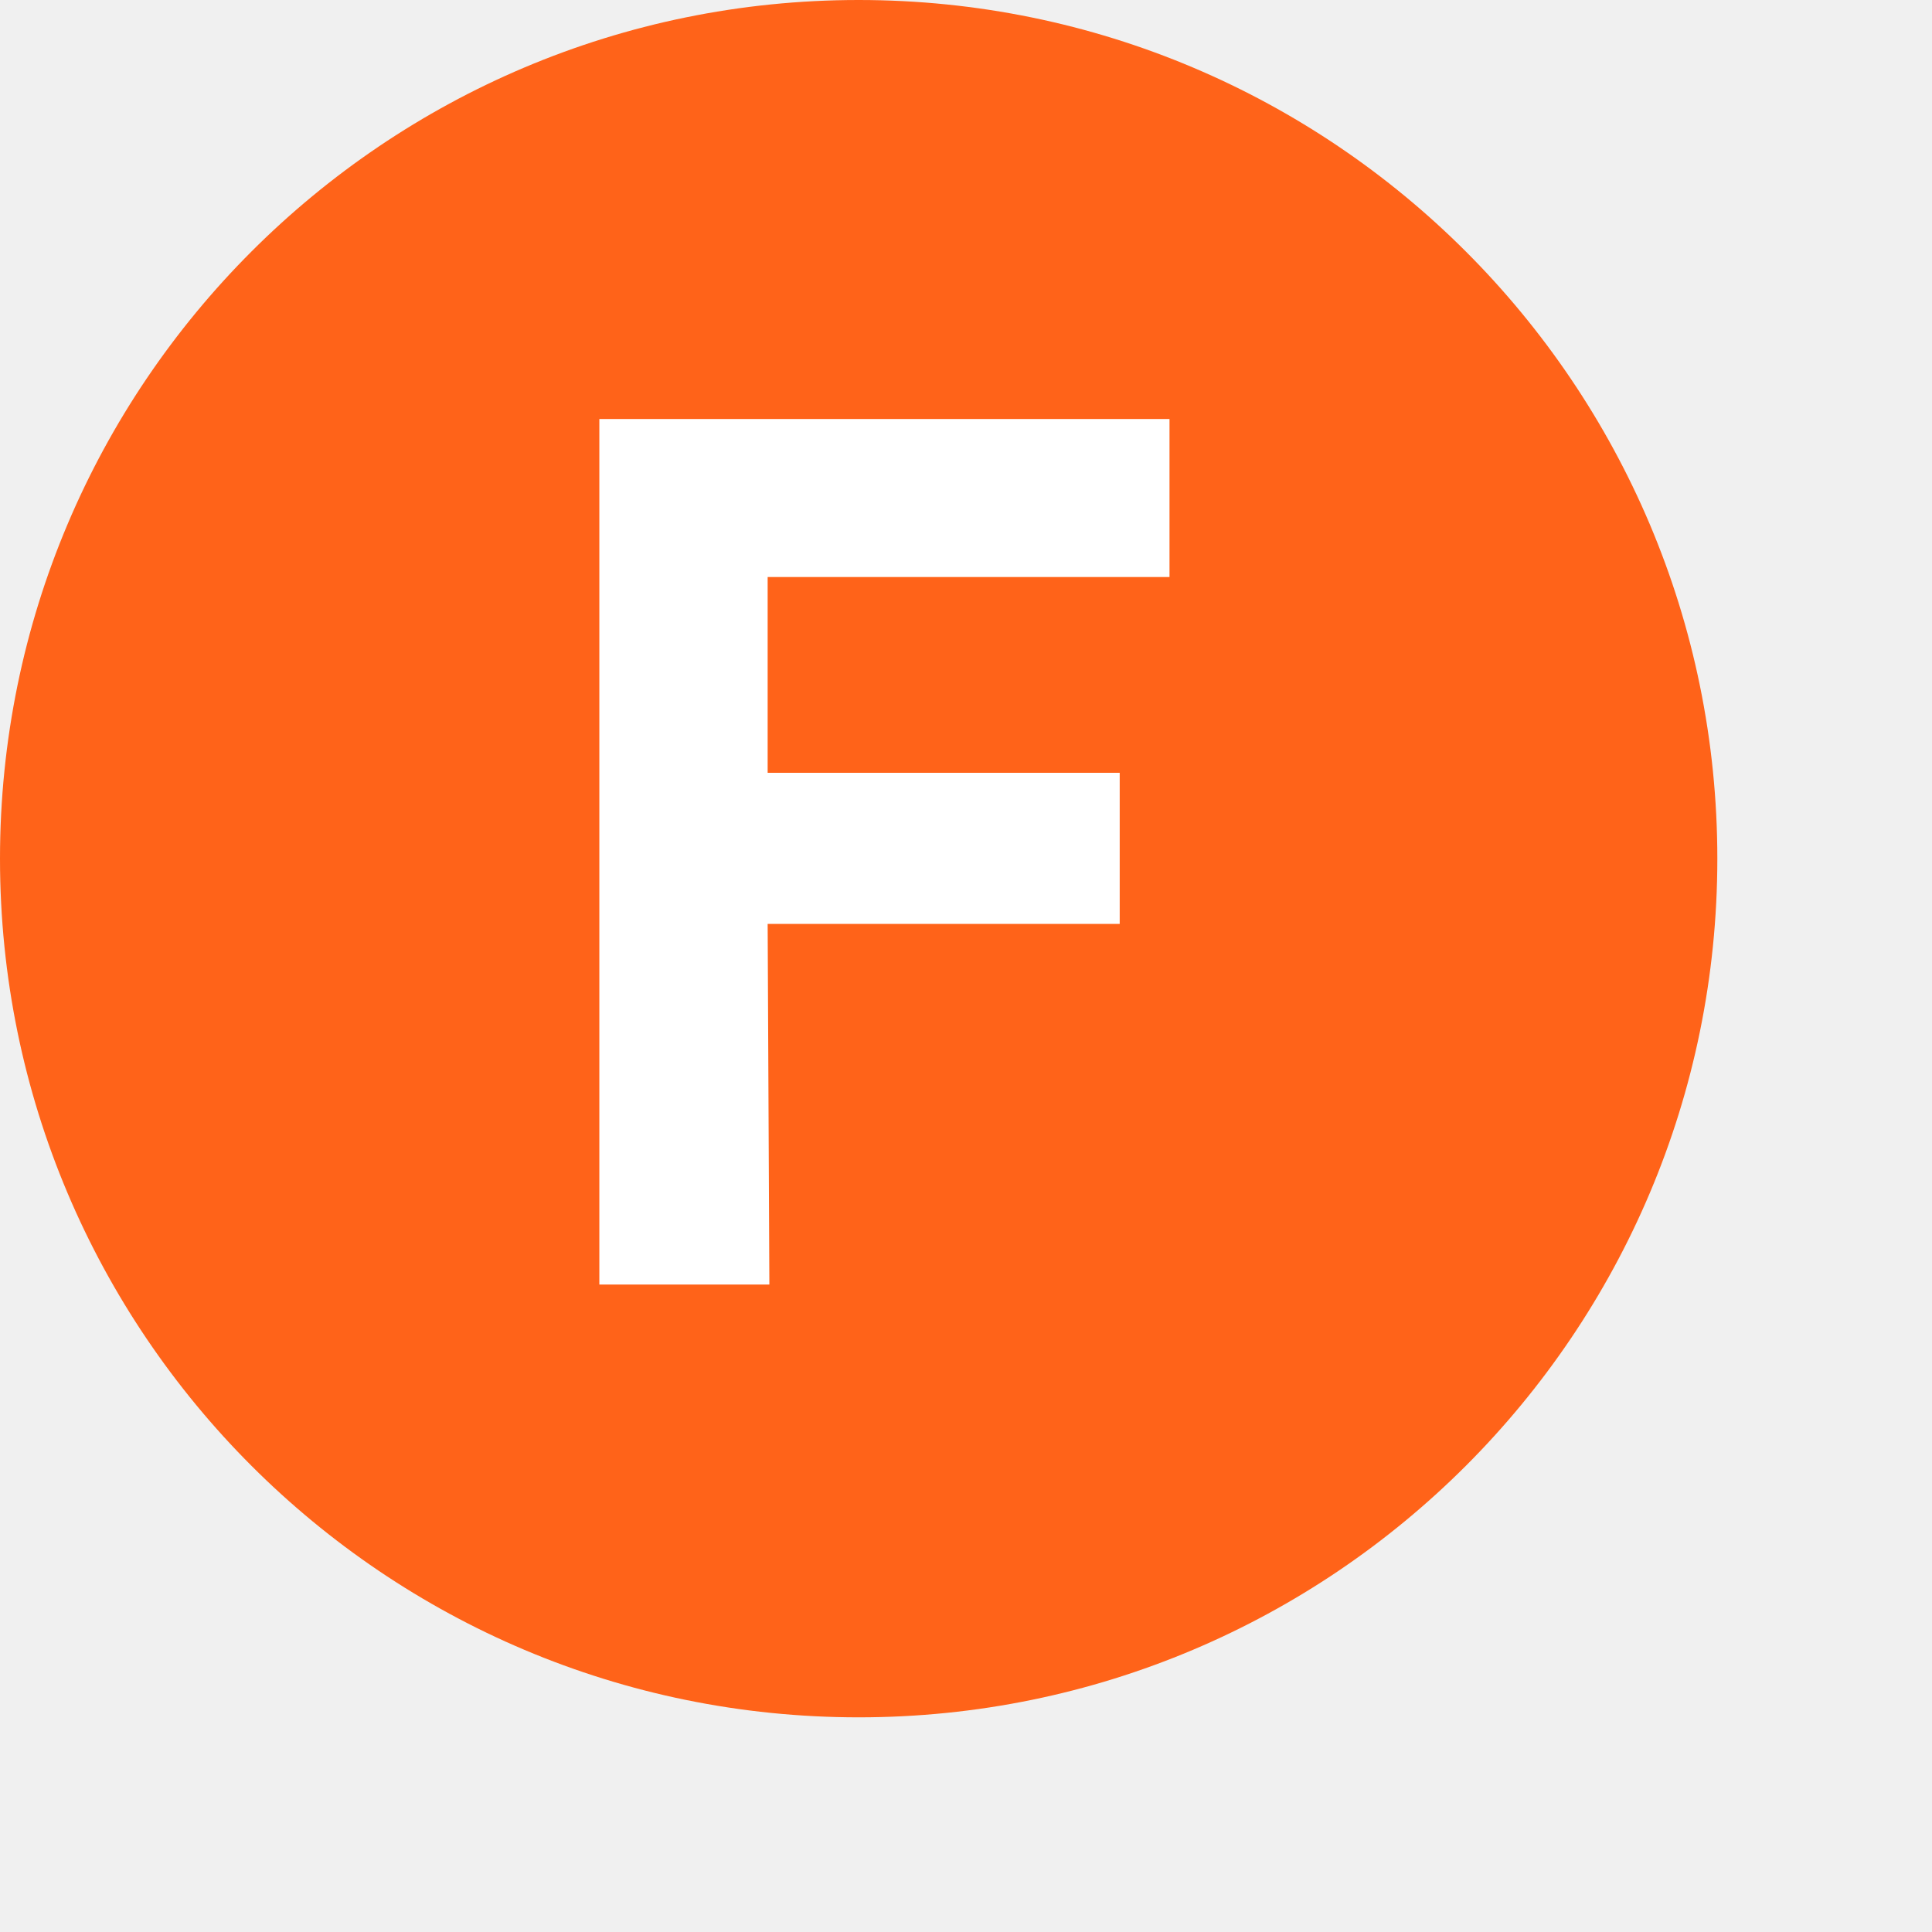
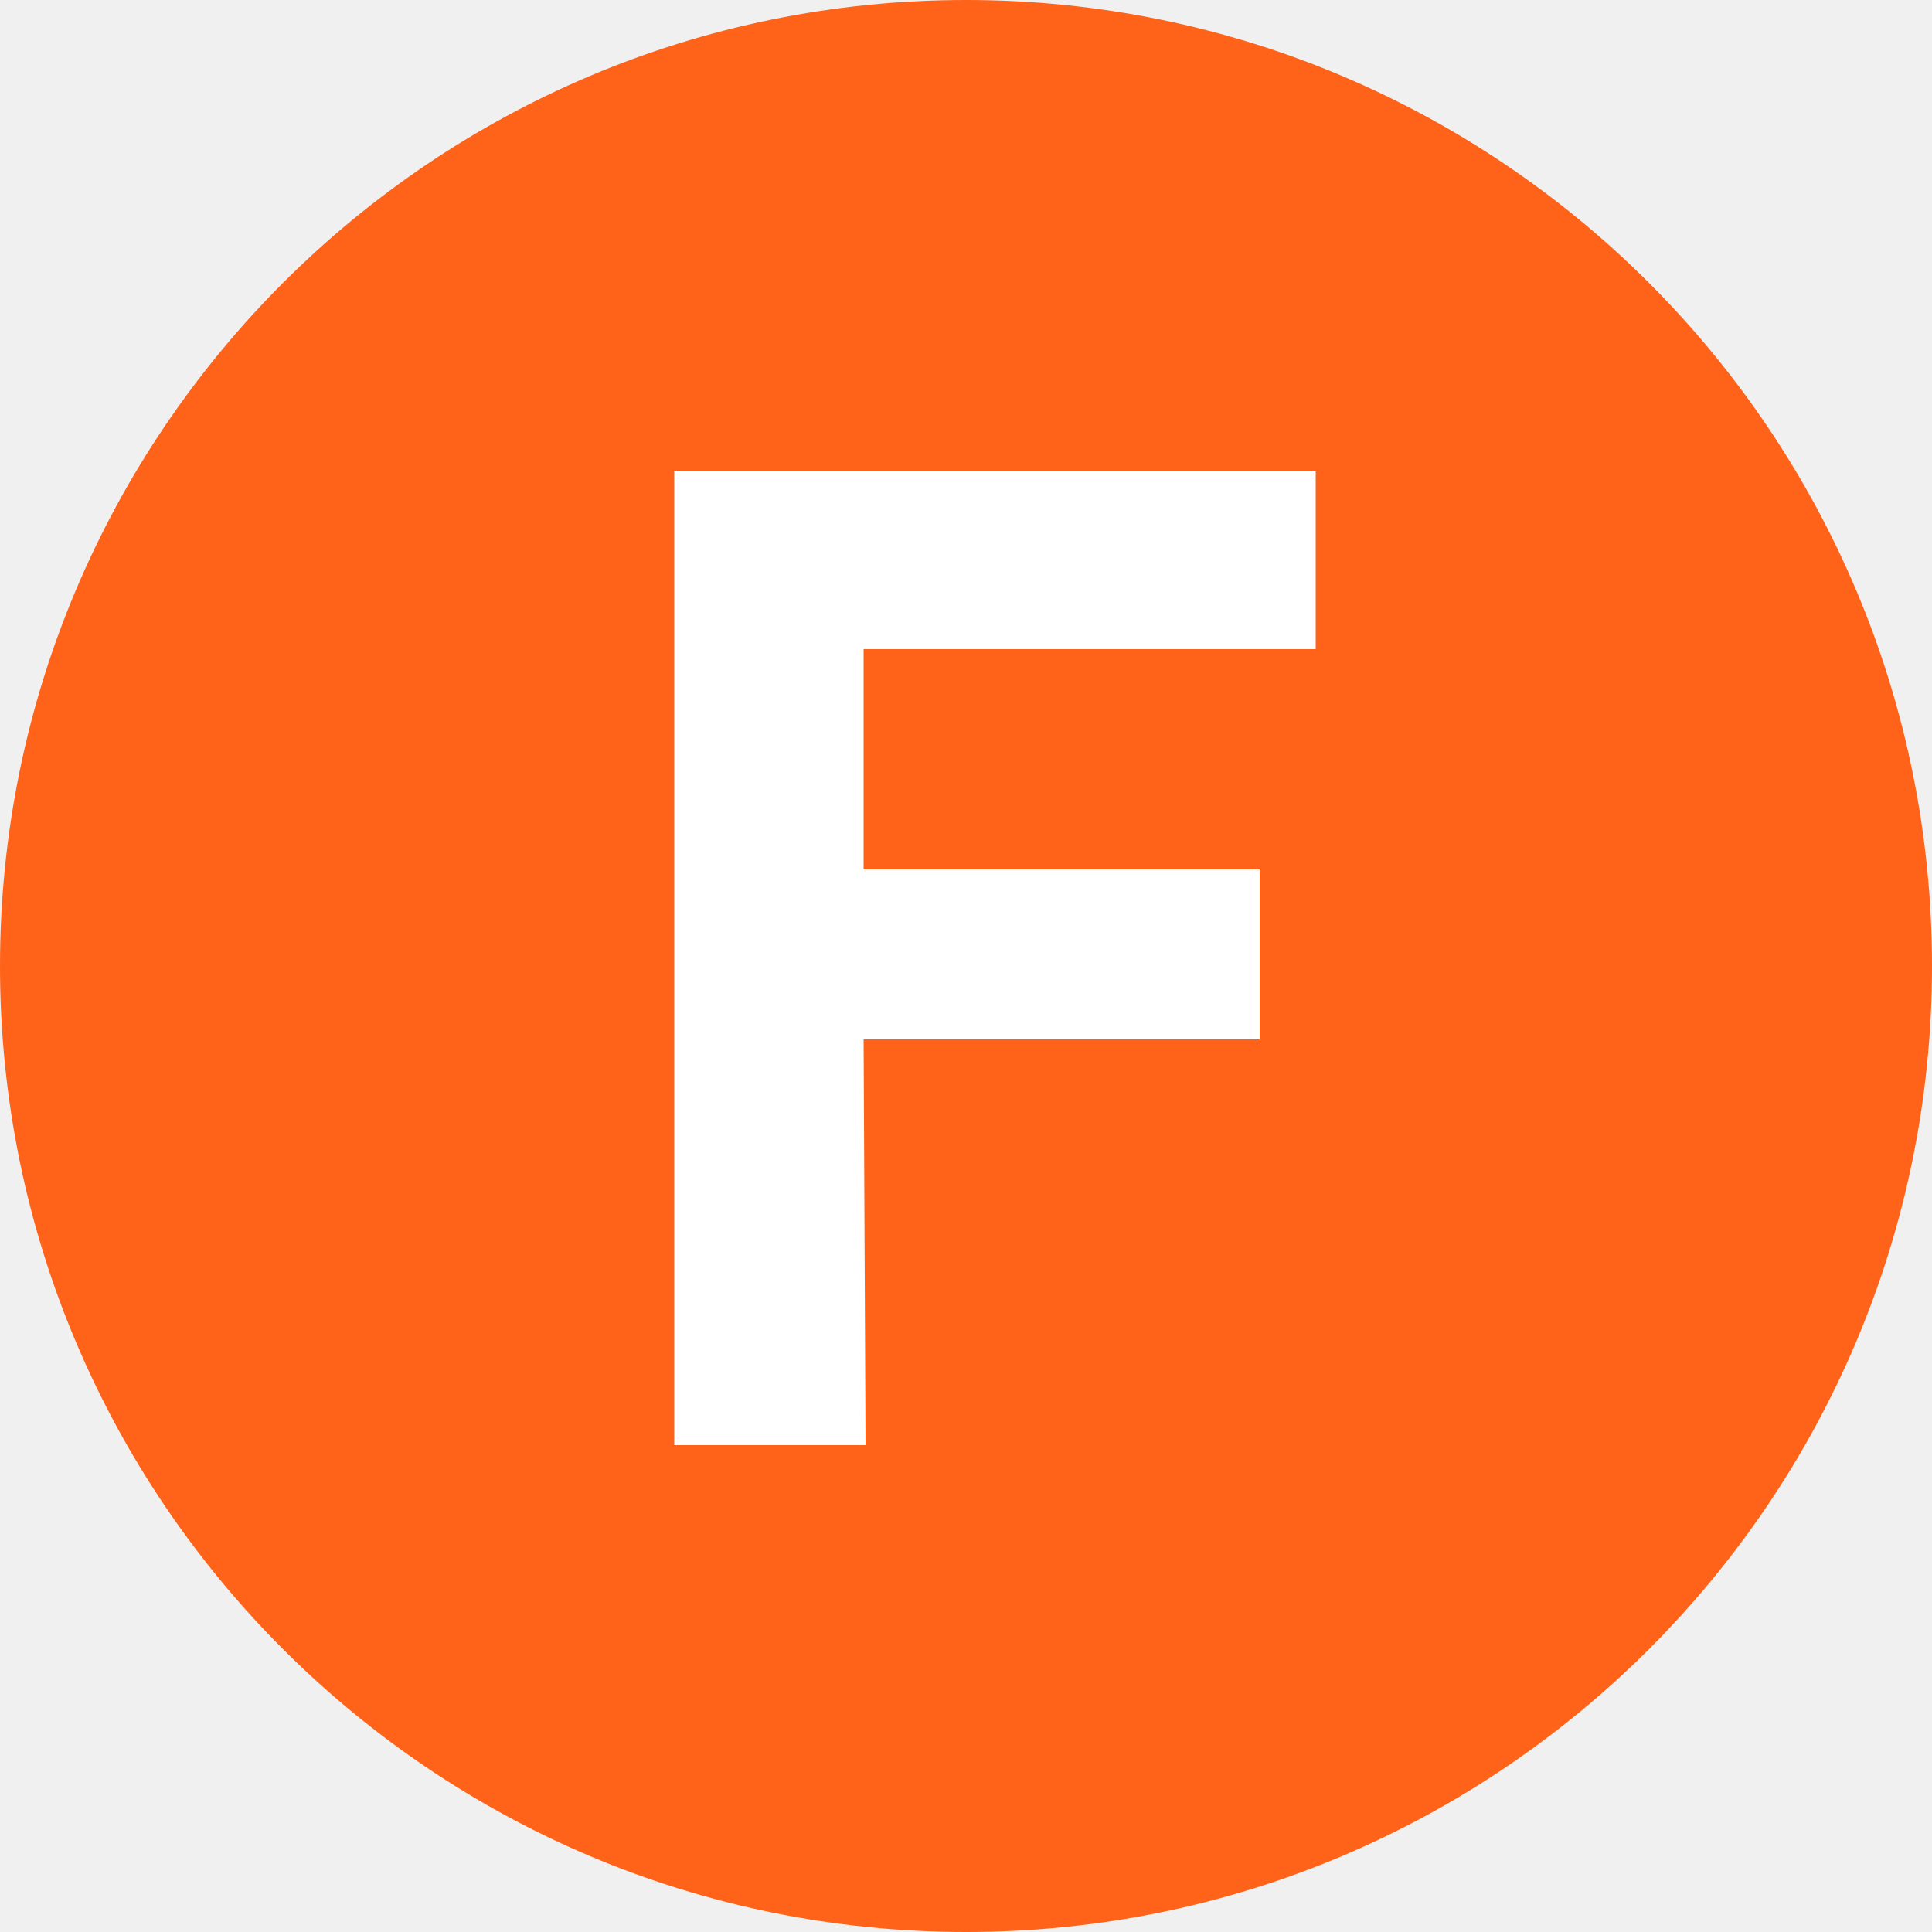
- <svg xmlns="http://www.w3.org/2000/svg" width="250px" height="250px" viewBox="12.5 12.5 112.5 112.5">
+ <svg xmlns="http://www.w3.org/2000/svg" width="250px" height="250px" viewBox="12.5 12.5 100 100">
  <circle cx="62.5" cy="62.5" r="50" fill="#FF6319" />
  <polygon points="80.6,46.1 80.6,36.9 47.4,36.9 47.4,87.3 57.3,87.3 57.2,66.3 77.7,66.3 77.7,57.5 57.2,57.5 57.2,46.1" fill="#FFF" />
</svg>
